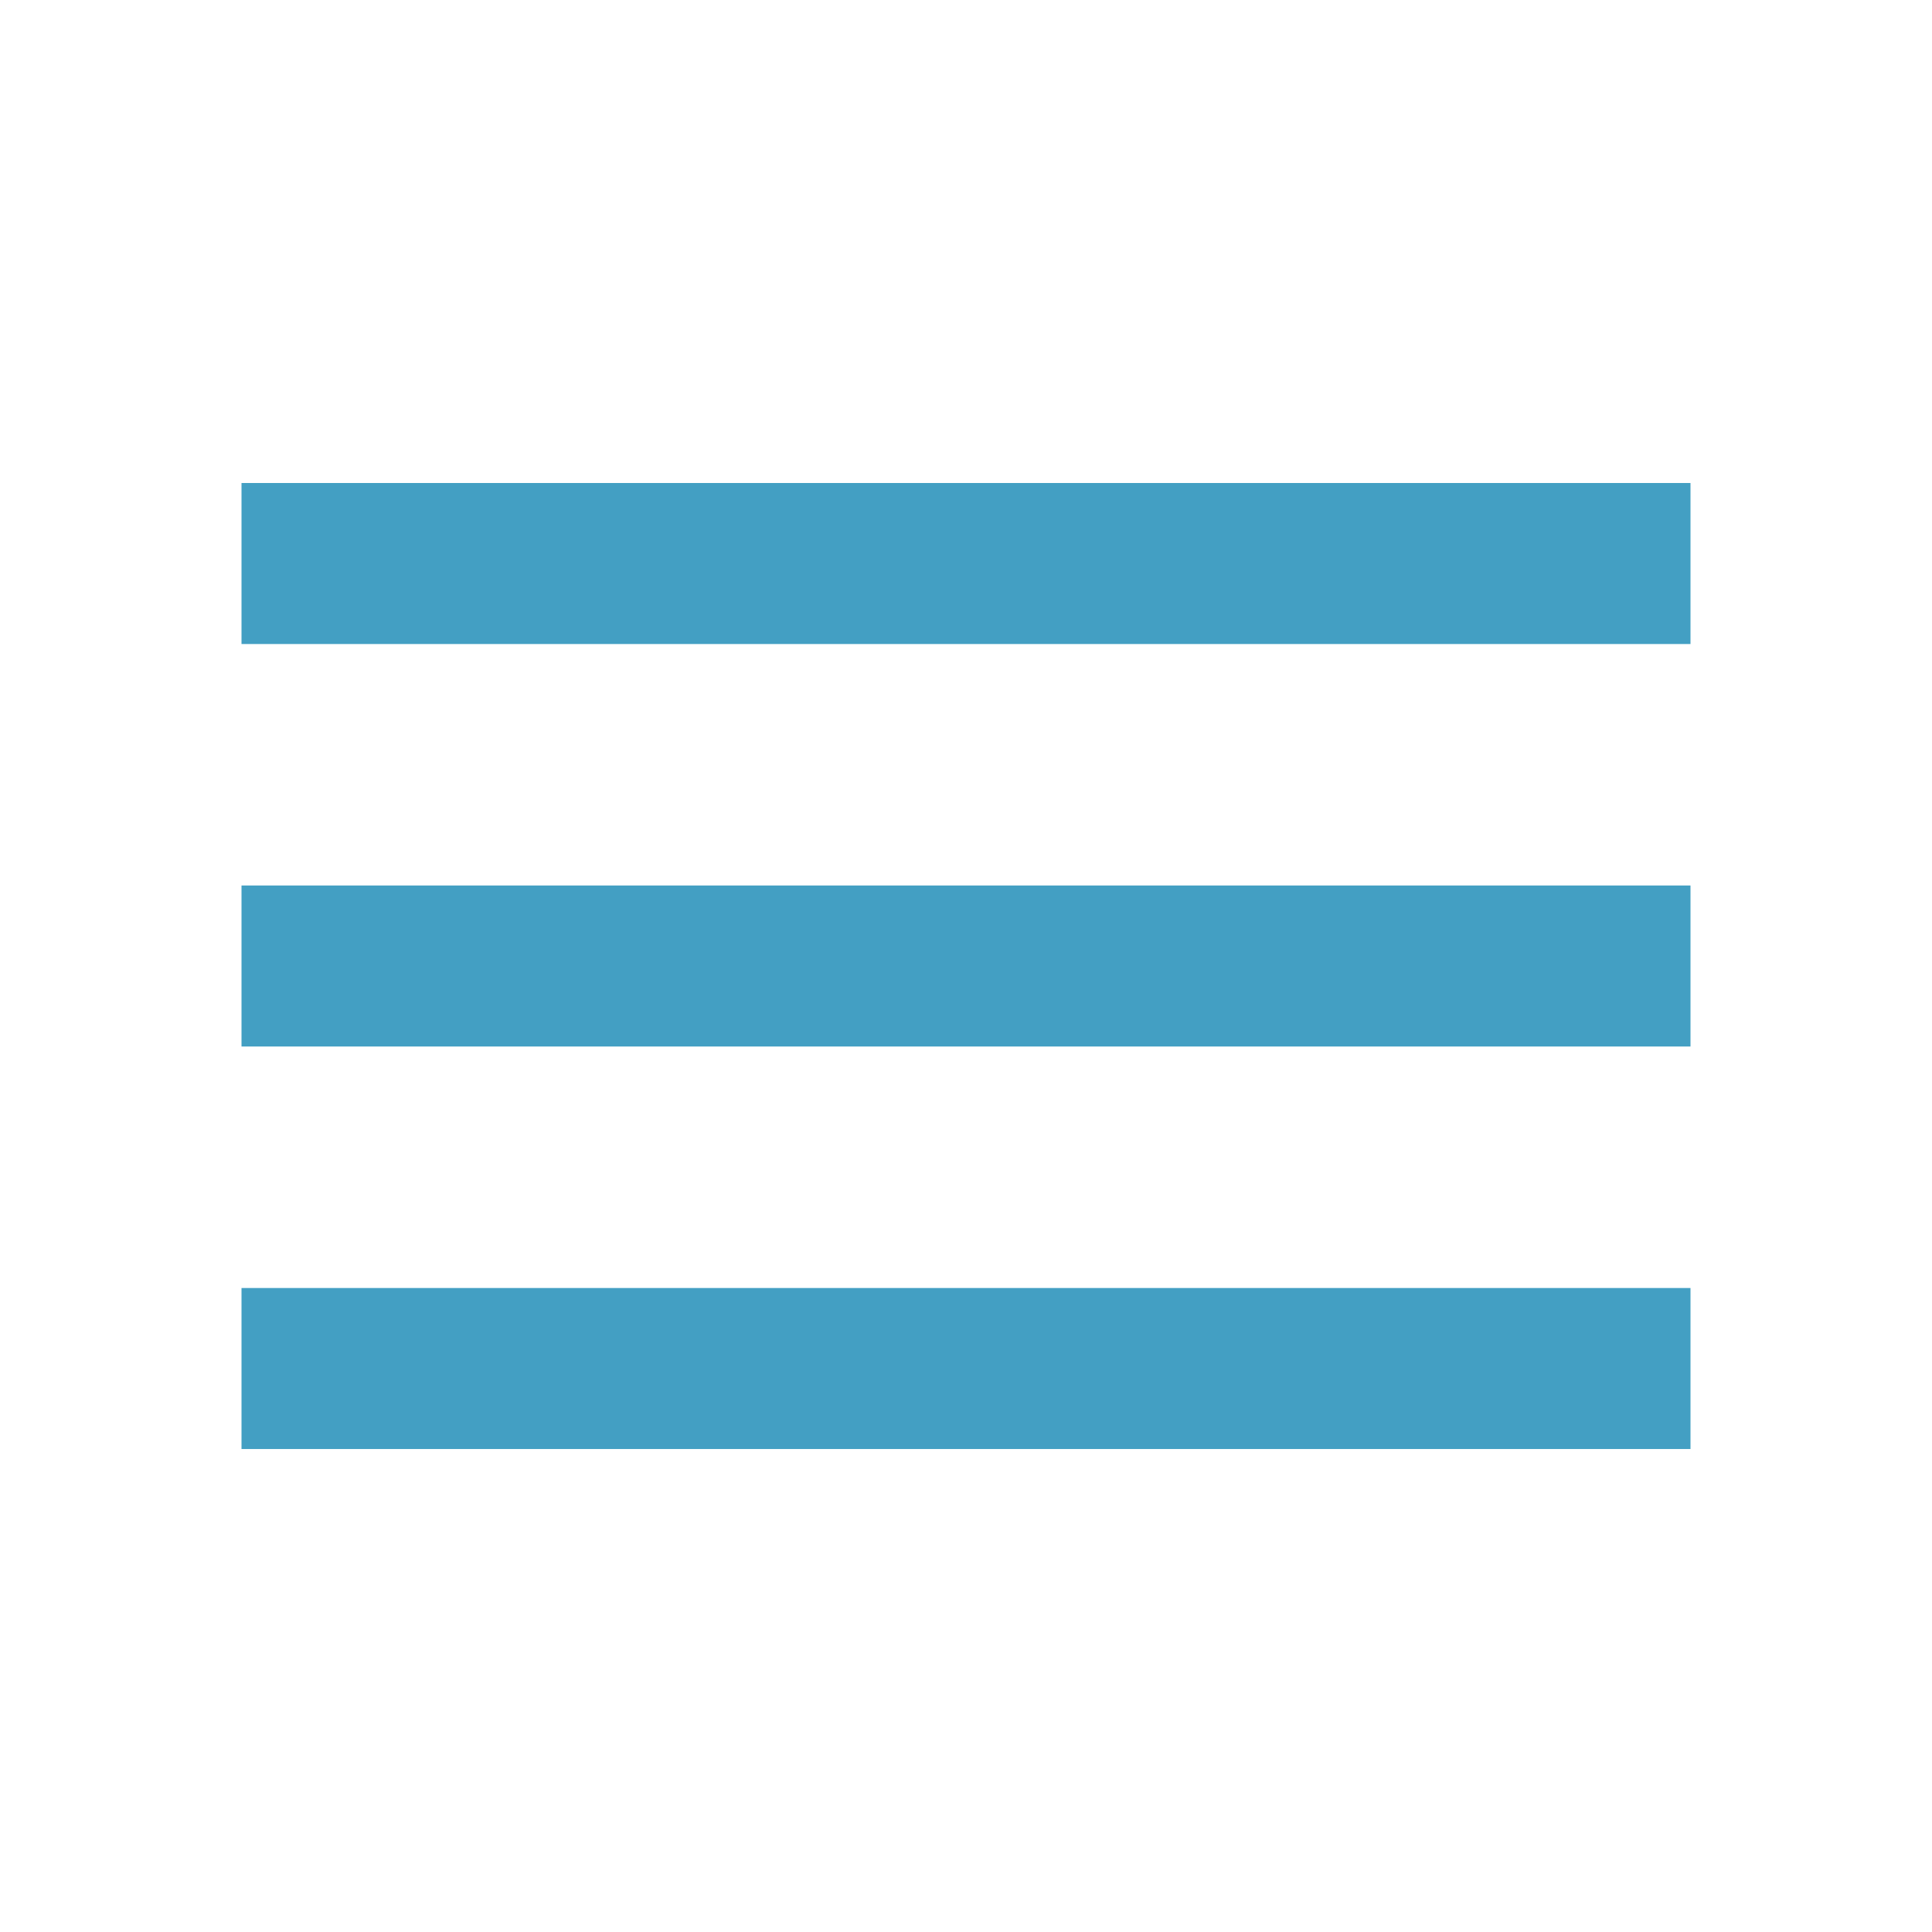
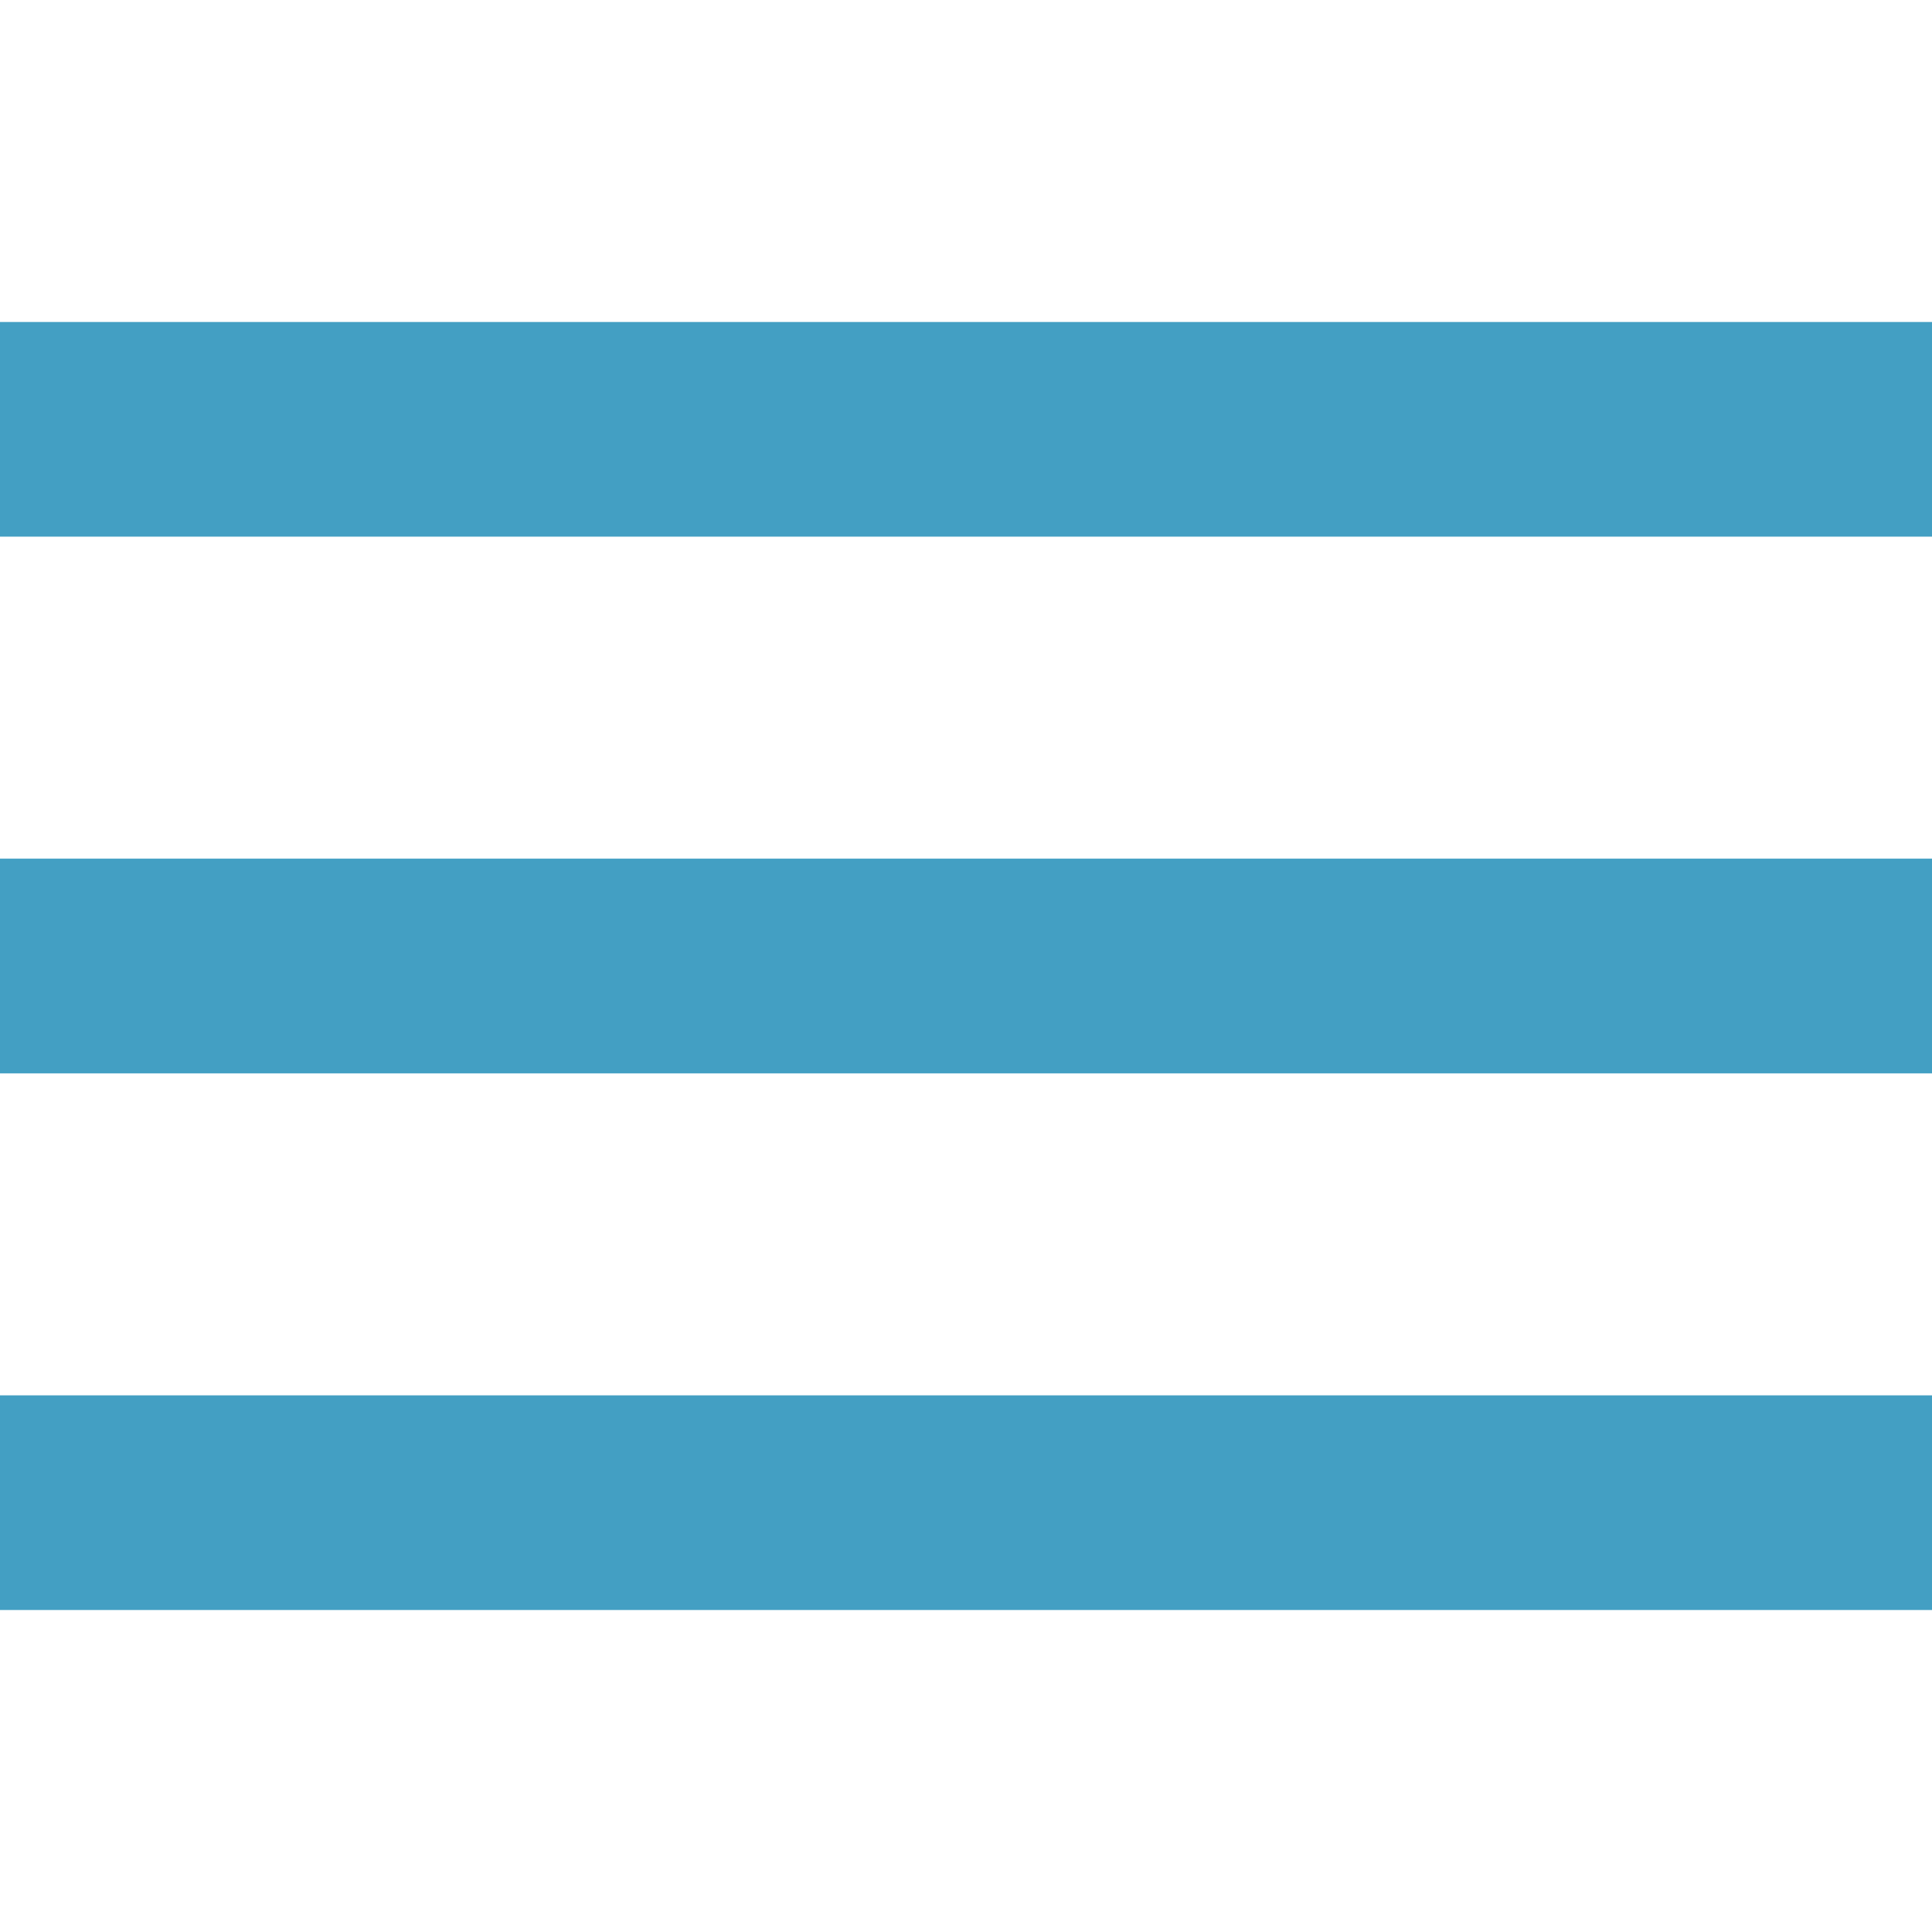
- <svg xmlns="http://www.w3.org/2000/svg" width="51.799" height="51.799" viewBox="0 0 51.799 51.799">
-   <path d="M0,0H51.8V51.8H0Z" fill="none" />
-   <path d="M3,31.9H41.849V27.583H3ZM3,21.108H41.849V16.791H3ZM3,6v4.317H41.849V6Z" transform="translate(3.475 6.95)" fill="#439fc3" />
+ <svg xmlns="http://www.w3.org/2000/svg" width="38.953" height="38.953" viewBox="0 0 38.953 38.953">
+   <path d="M0,0H38.953V38.953H0Z" fill="none" />
+   <path d="M3,31.969H41.953V27.641H3Zm0-10.82H41.953V16.82H3ZM3,6v4.328H41.953V6Z" transform="translate(-3 0.492)" fill="#439fc3" />
</svg>
